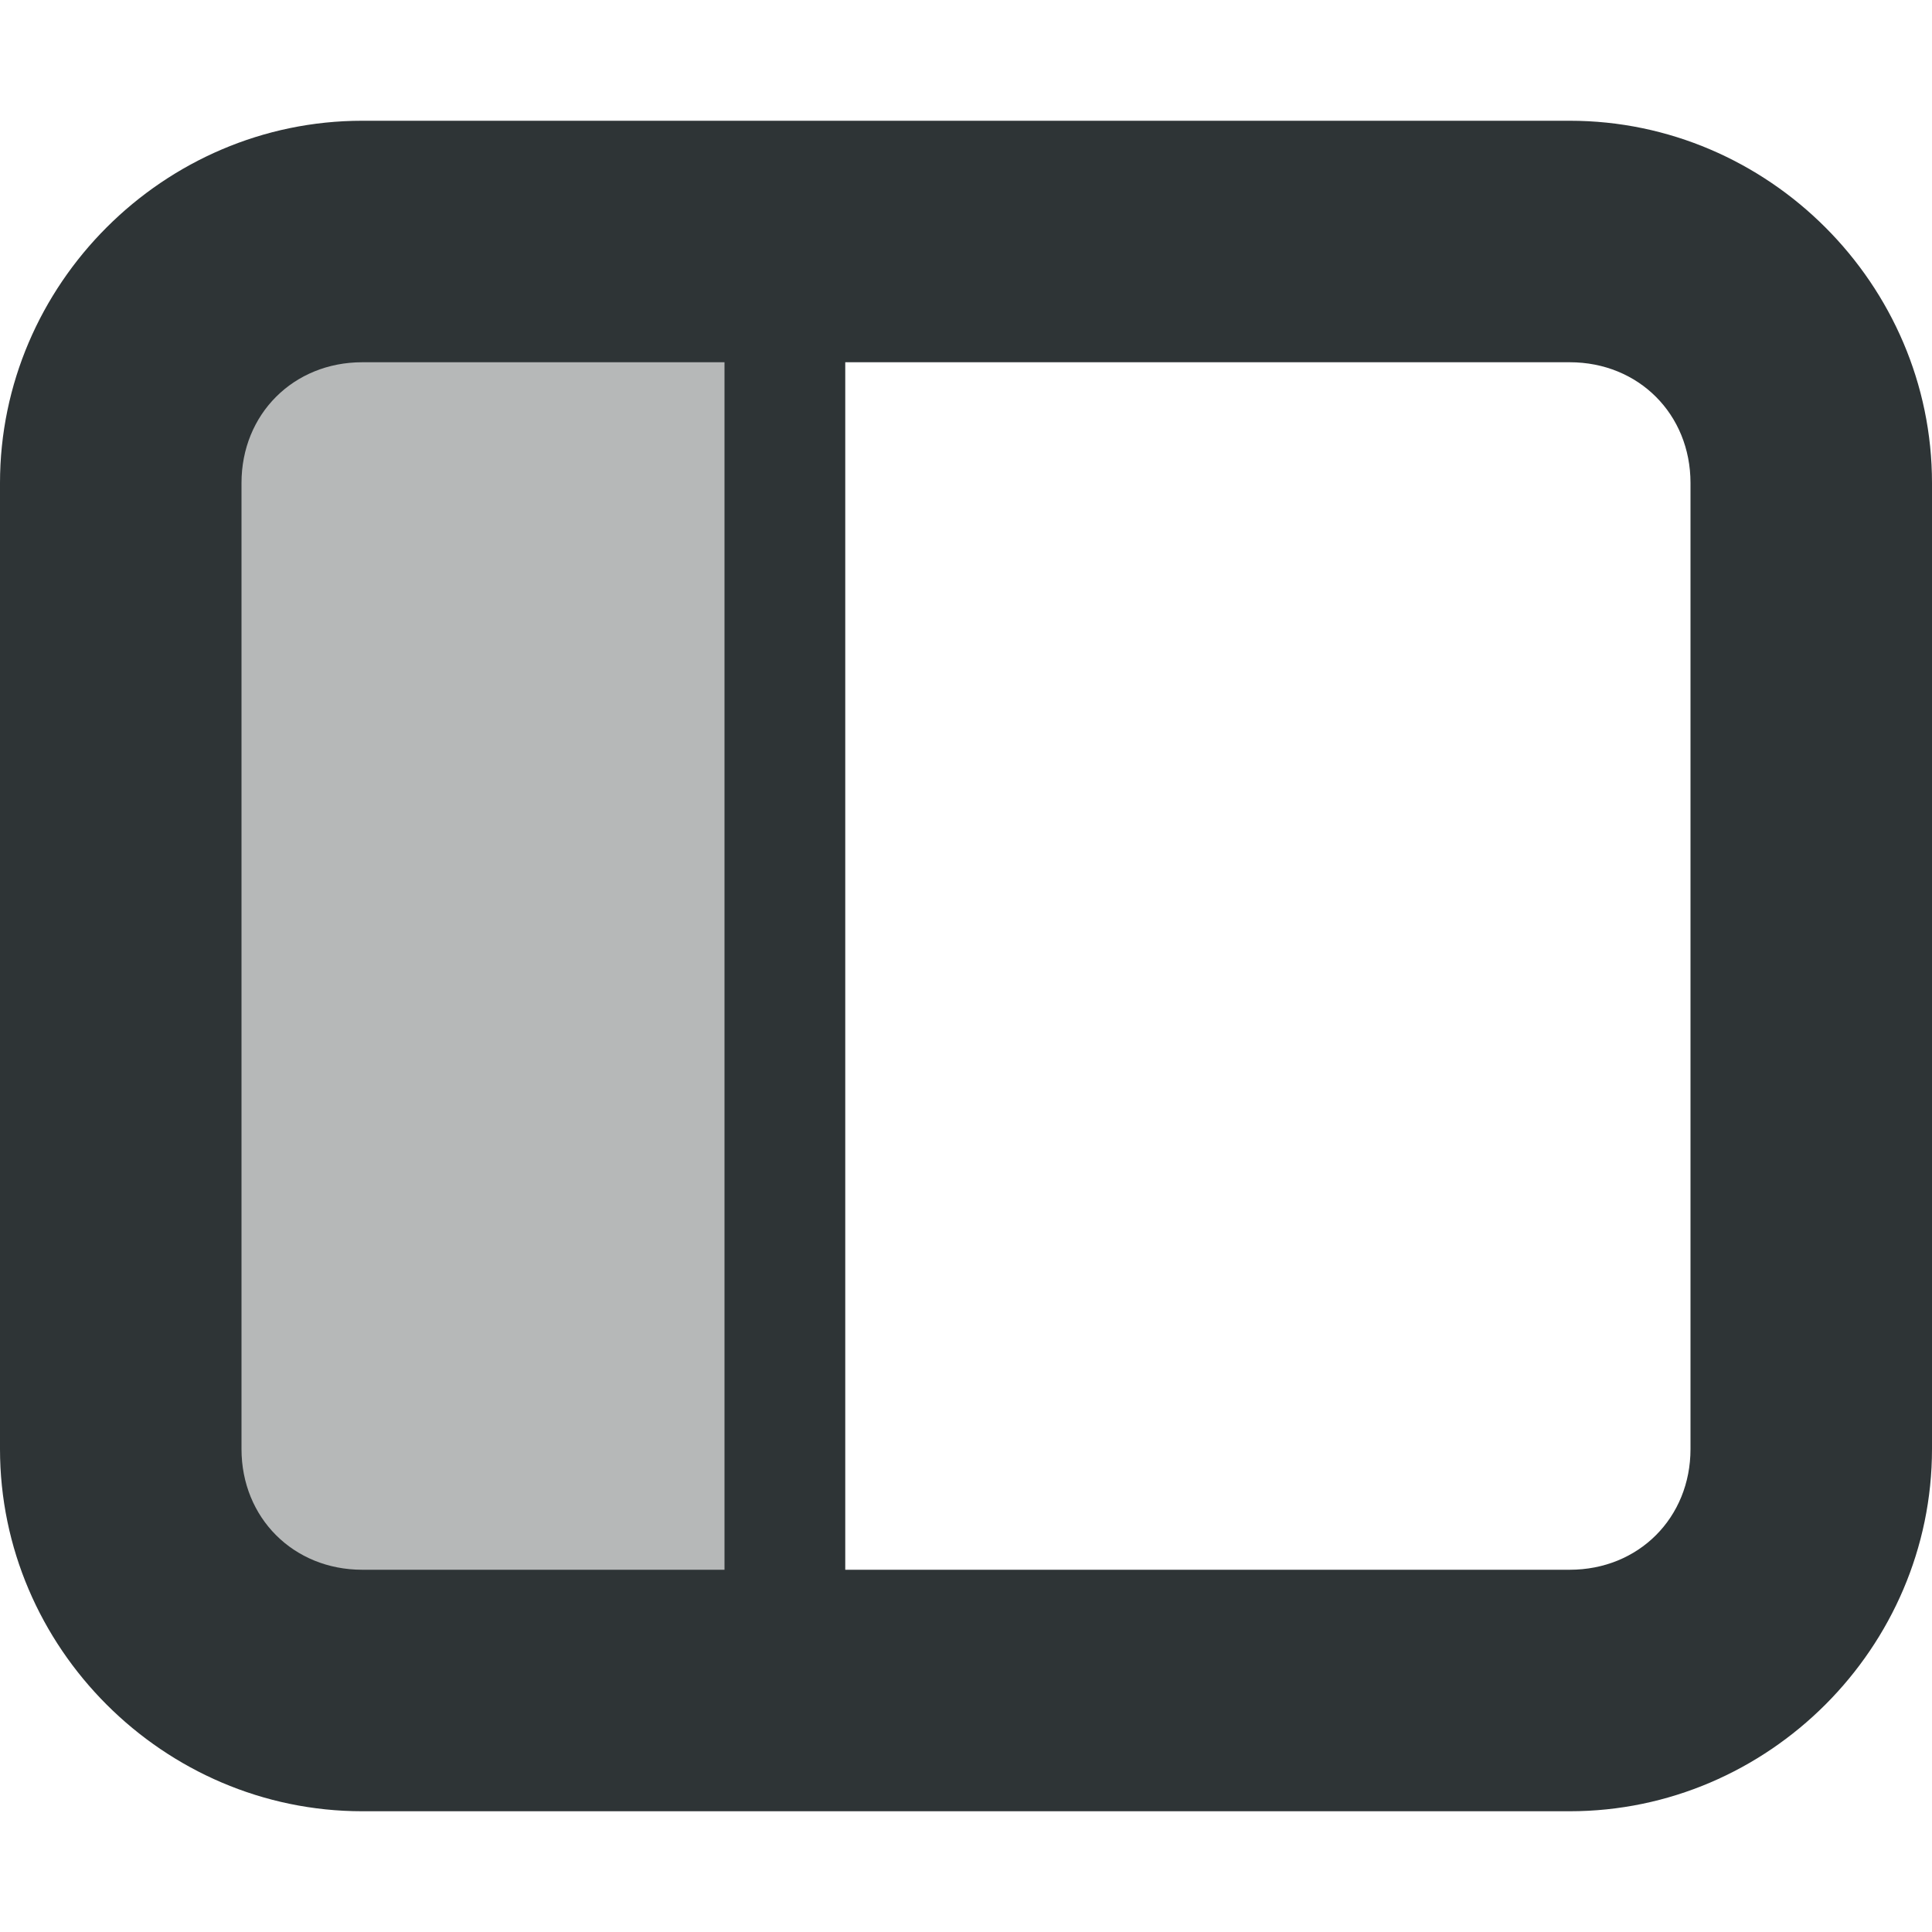
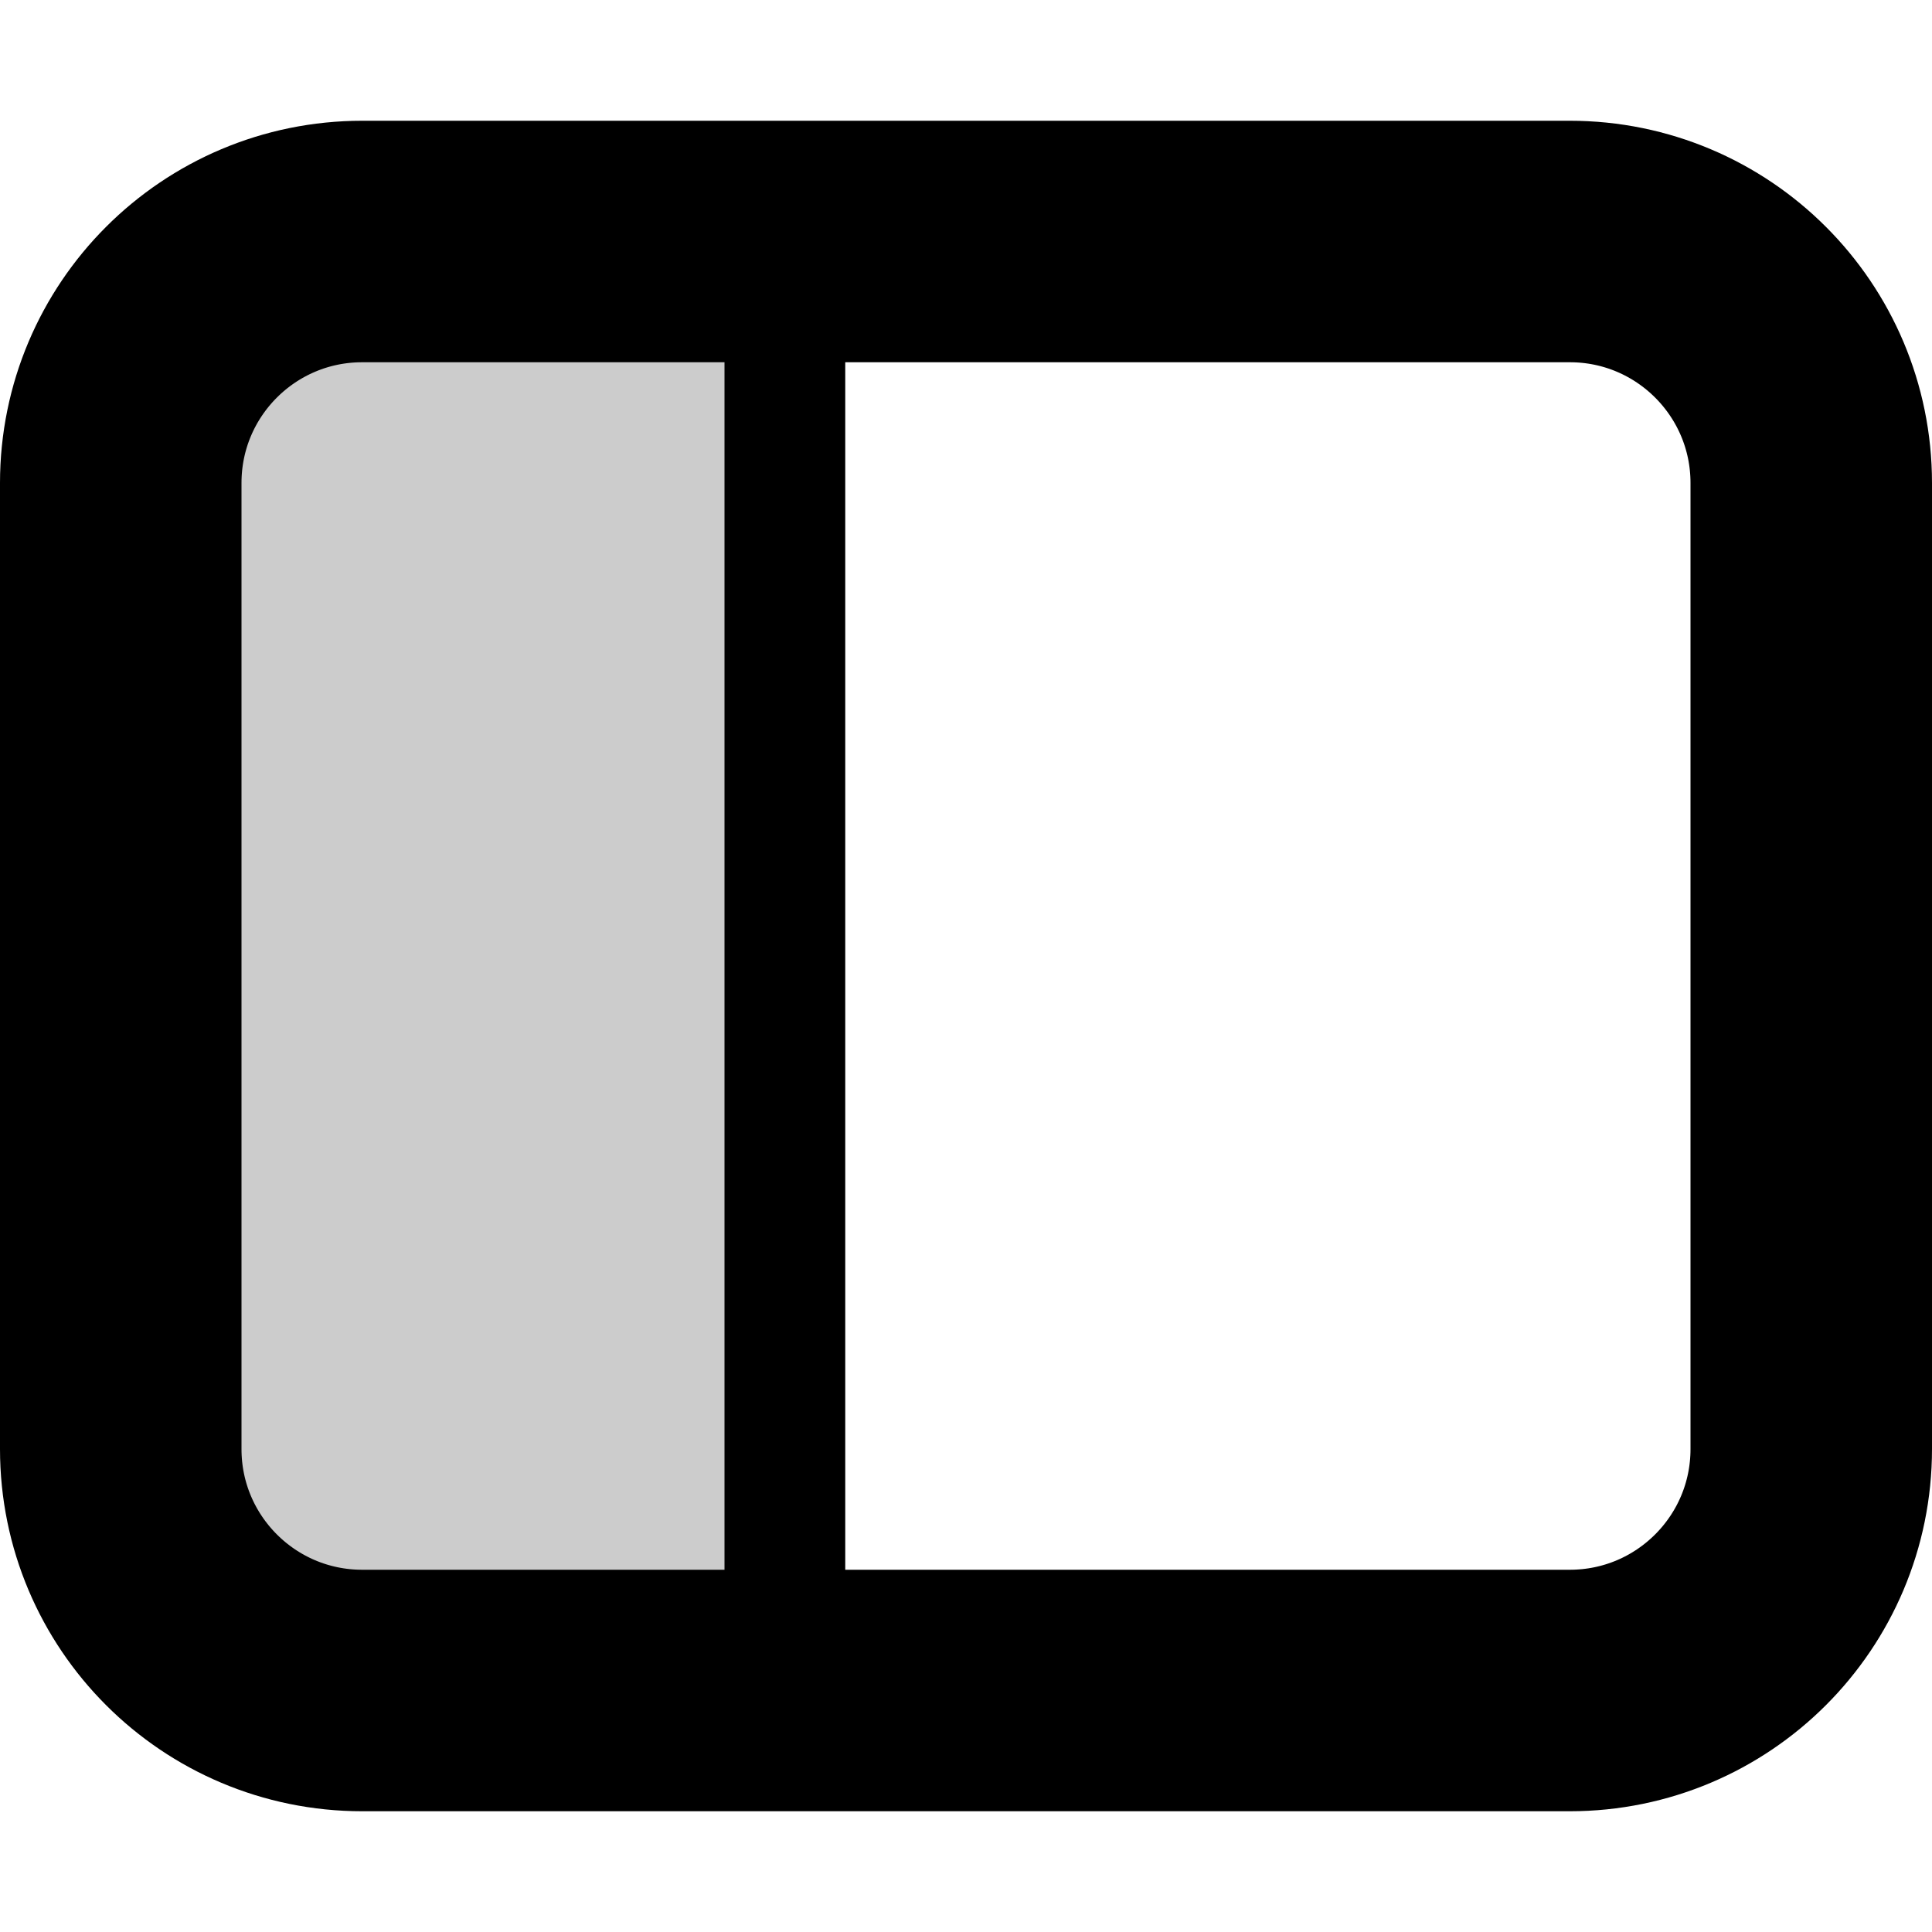
- <svg xmlns="http://www.w3.org/2000/svg" height="16px" viewBox="0 0 16 16" width="16px">
-   <g fill="#2e3436">
-     <path d="m 6.5 14 v -12 h -5 v 12 z m 0 0" fill-opacity="0.35" />
-     <path d="m 3 1 c -1.645 0 -3 1.355 -3 3 v 8 c 0 1.645 1.355 3 3 3 h 10 c 1.645 0 3 -1.355 3 -3 v -8 c 0 -1.645 -1.355 -3 -3 -3 z m 0 2 h 10 c 0.57 0 1 0.43 1 1 v 8 c 0 0.57 -0.43 1 -1 1 h -10 c -0.57 0 -1 -0.43 -1 -1 v -8 c 0 -0.57 0.43 -1 1 -1 z m 0 0" />
-     <path d="m 6 2 h 1 v 12 h -1 z m 0 0" />
-   </g>
+ <svg xmlns="http://www.w3.org/2000/svg" xmlns:ns1="https://www.gtk.org/grappa" width="16" height="16" ns1:version="1" ns1:state="0" ns1:keywords="sidebar-show dock ui view-sidebar-end-symbolic-rtl view-sidebar-end-rtl adw view-sidebar-start widget-split-views">
+   <path id="path3" fill="none" stroke="url(&quot;#gpa:foreground&quot;) rgb(0,0,0)" stroke-width="2" stroke-linecap="round" stroke-linejoin="round" d="M 15 4 L 15 12 C 15 13.105, 14.105 14, 13 14 L 3 14 C 1.895 14, 1 13.105, 1 12 L 1 4 C 1 2.895, 1.895 2, 3 2 L 13 2 C 14.105 2, 15 2.895, 15 4 Z" class="transparent-fill foreground-stroke" ns1:stroke-width="0.5 2 3" ns1:stroke="foreground" ns1:fill="none">
+     </path>
+   <path id="path4" fill="url(&quot;#gpa:foreground&quot;) rgb(0,0,0)" fill-opacity="0.2" fill-rule="nonzero" stroke="none" d="M 6.5 2 L 6.5 14 L 3 14 C 1.895 14, 1 13.105, 1 12 L 1 4 C 1 2.895, 1.895 2, 3 2 Z" class="foreground foreground-fill" ns1:fill="foreground">
+     </path>
+   <path id="path5" fill="none" stroke="url(&quot;#gpa:foreground&quot;) rgb(0,0,0)" stroke-width="1" stroke-linecap="butt" stroke-linejoin="round" d="M 6.5 2 L 6.5 14" class="transparent-fill foreground-stroke" ns1:stroke-width="0.25 1 2" ns1:stroke="foreground" ns1:fill="none">
+     </path>
</svg>
